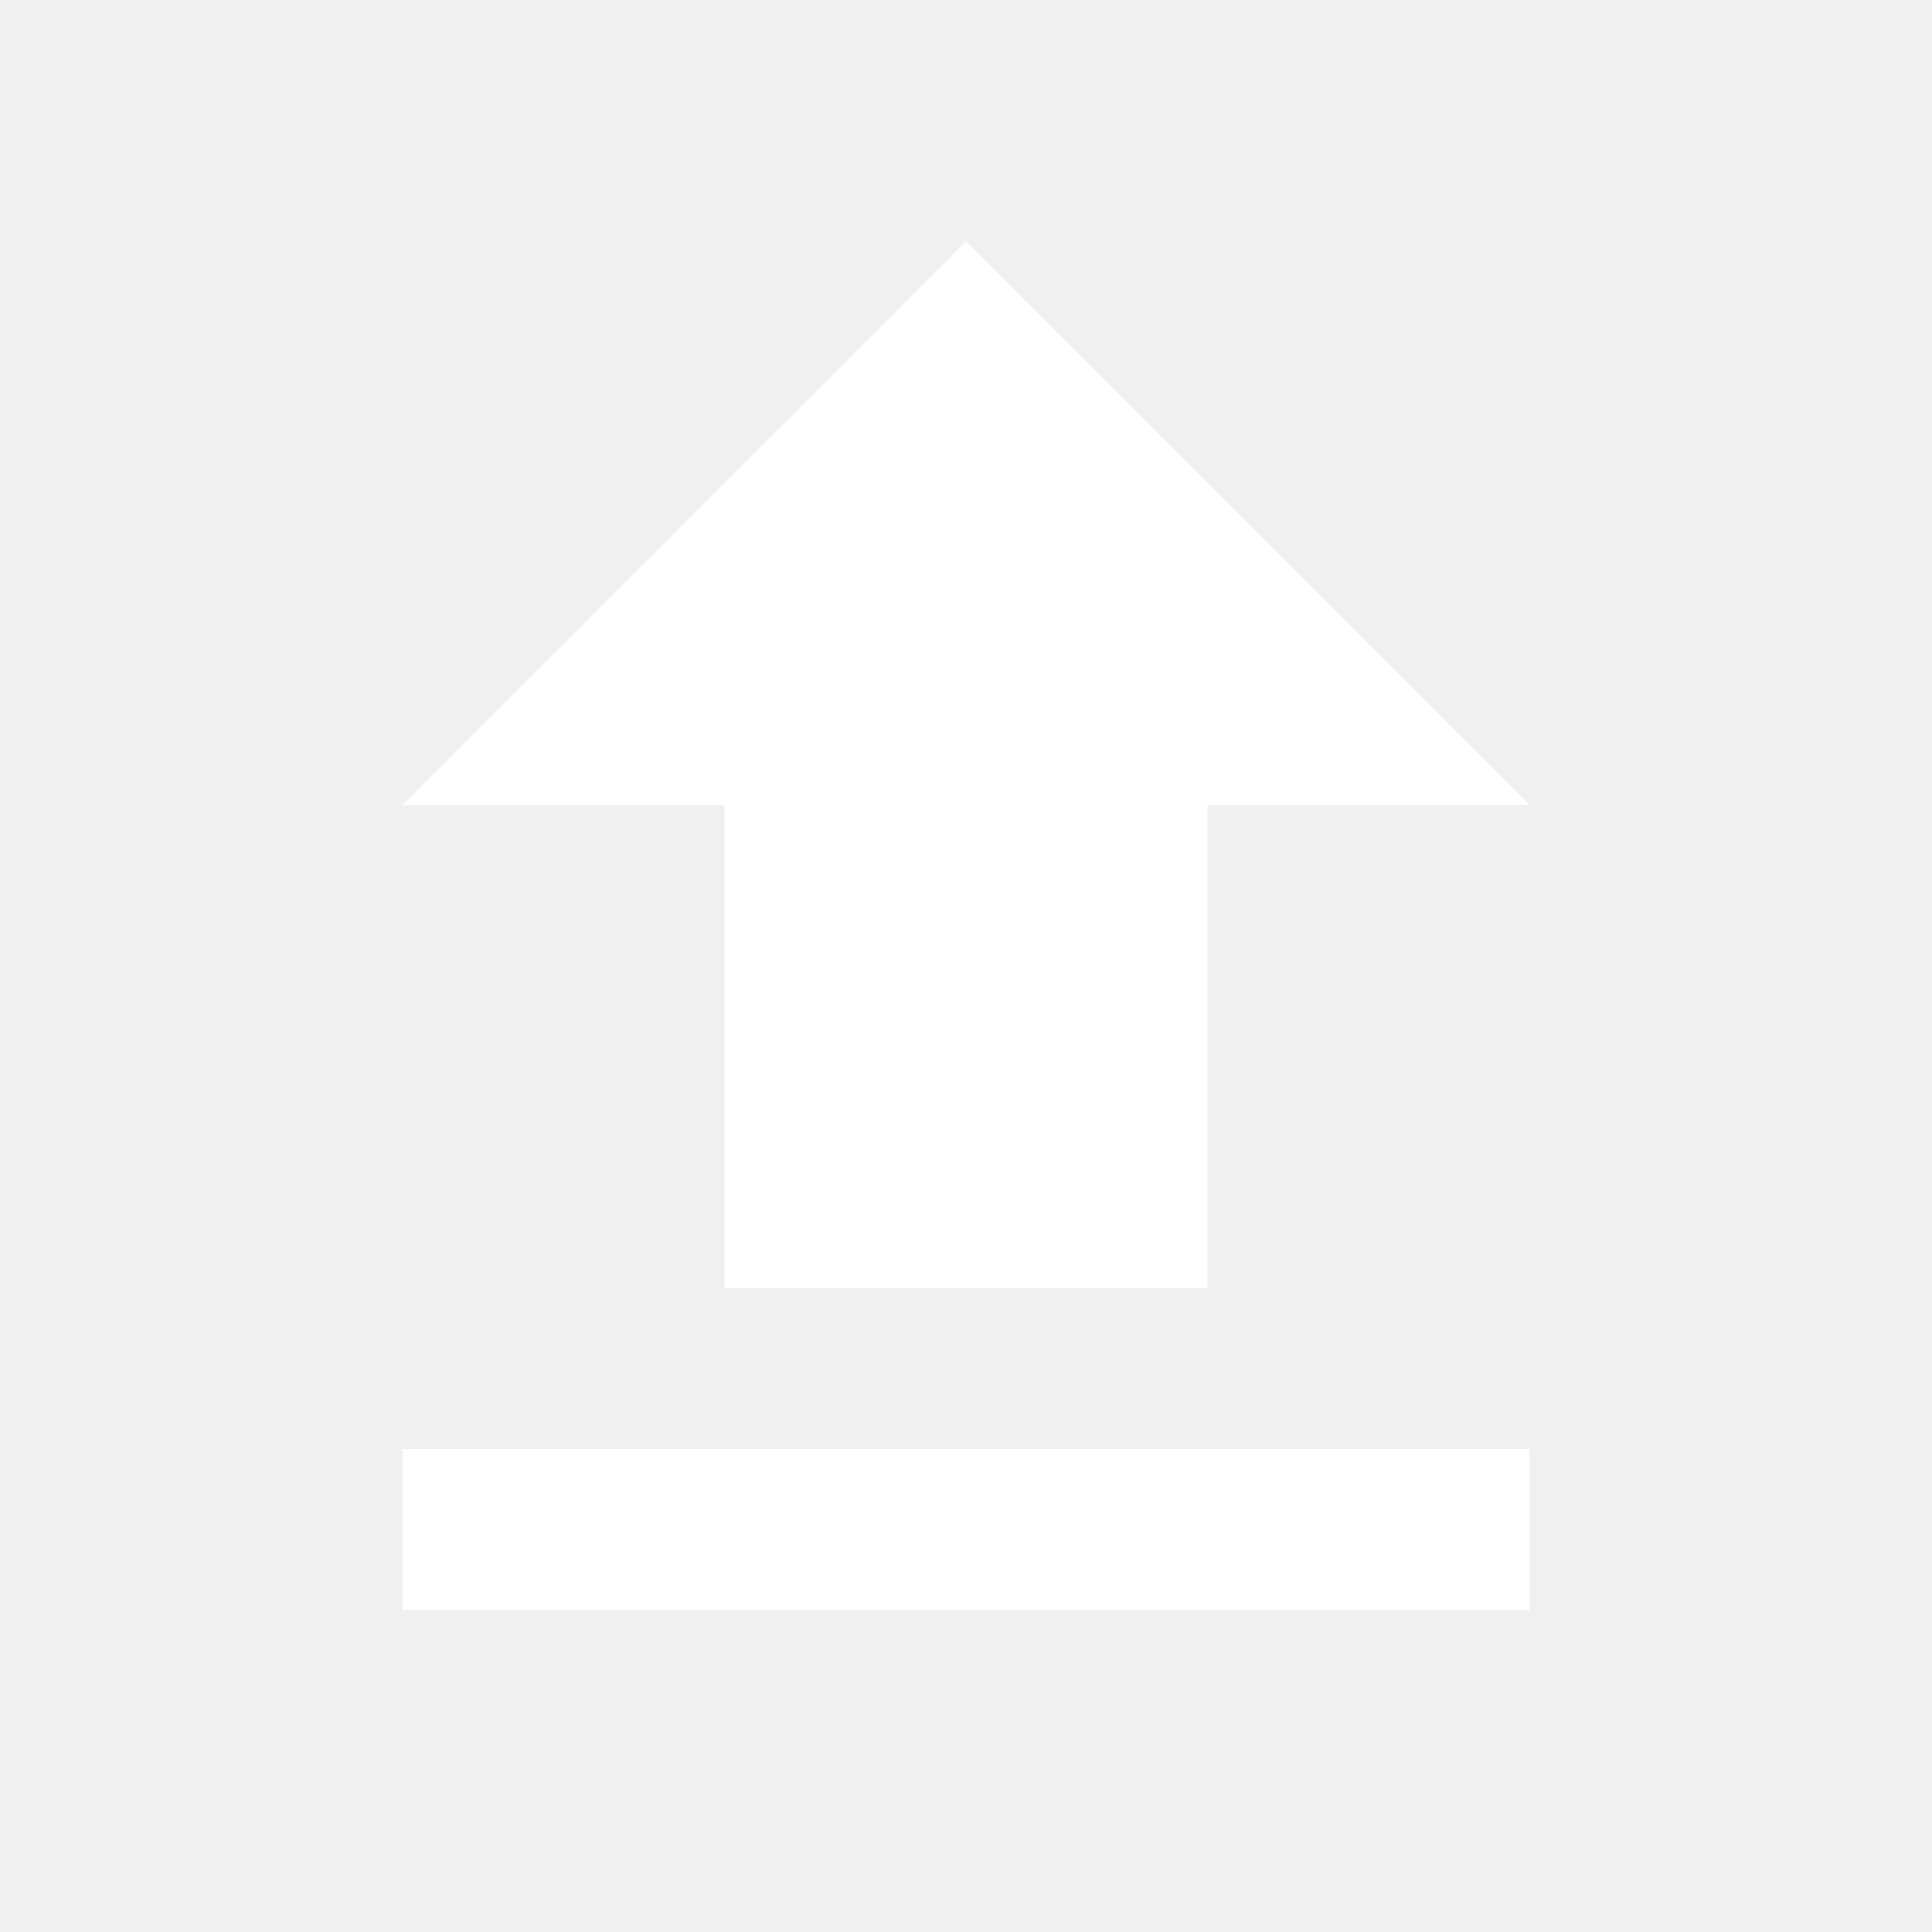
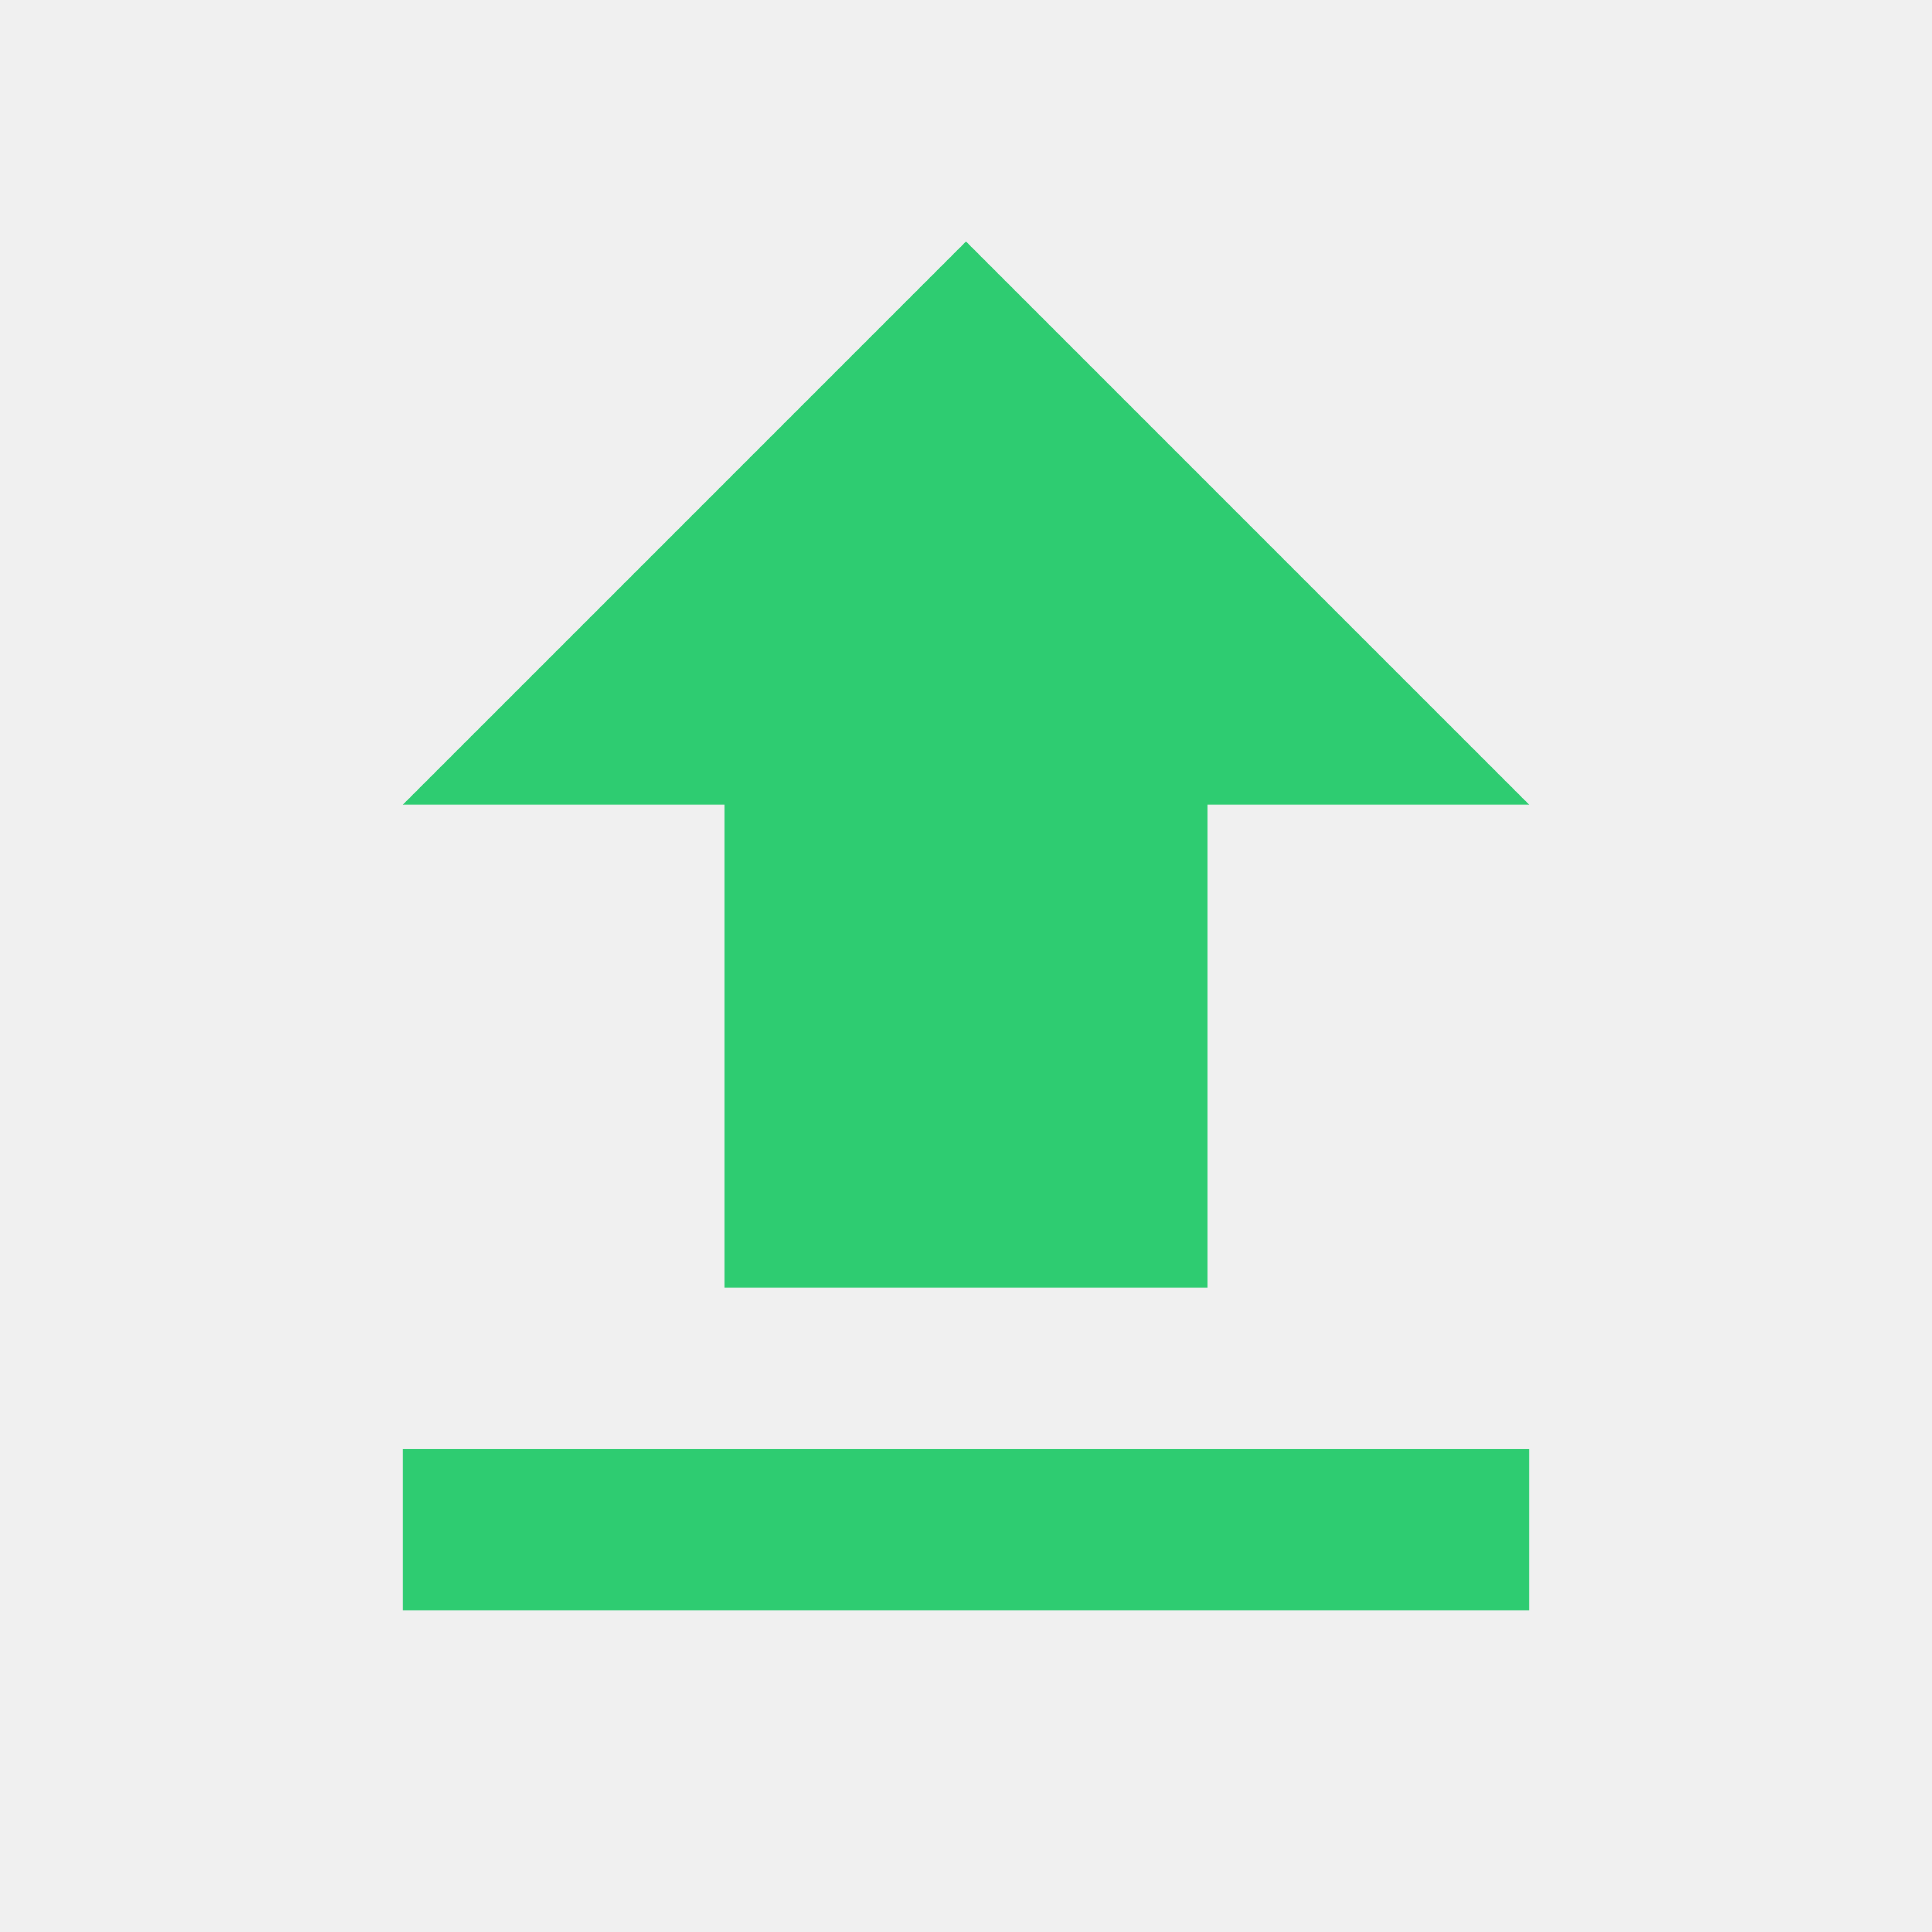
- <svg xmlns="http://www.w3.org/2000/svg" fill="#ffffff" height="24" viewBox="0 0 24 24" width="24">
+ <svg xmlns="http://www.w3.org/2000/svg" fill="#2ECC71" height="24" viewBox="0 0 24 24" width="24">
  <path d="M0 0h24v24H0z" fill="none" />
  <path d="M9 16h6v-6h4l-7-7-7 7h4zm-4 2h14v2H5z" />
</svg>
